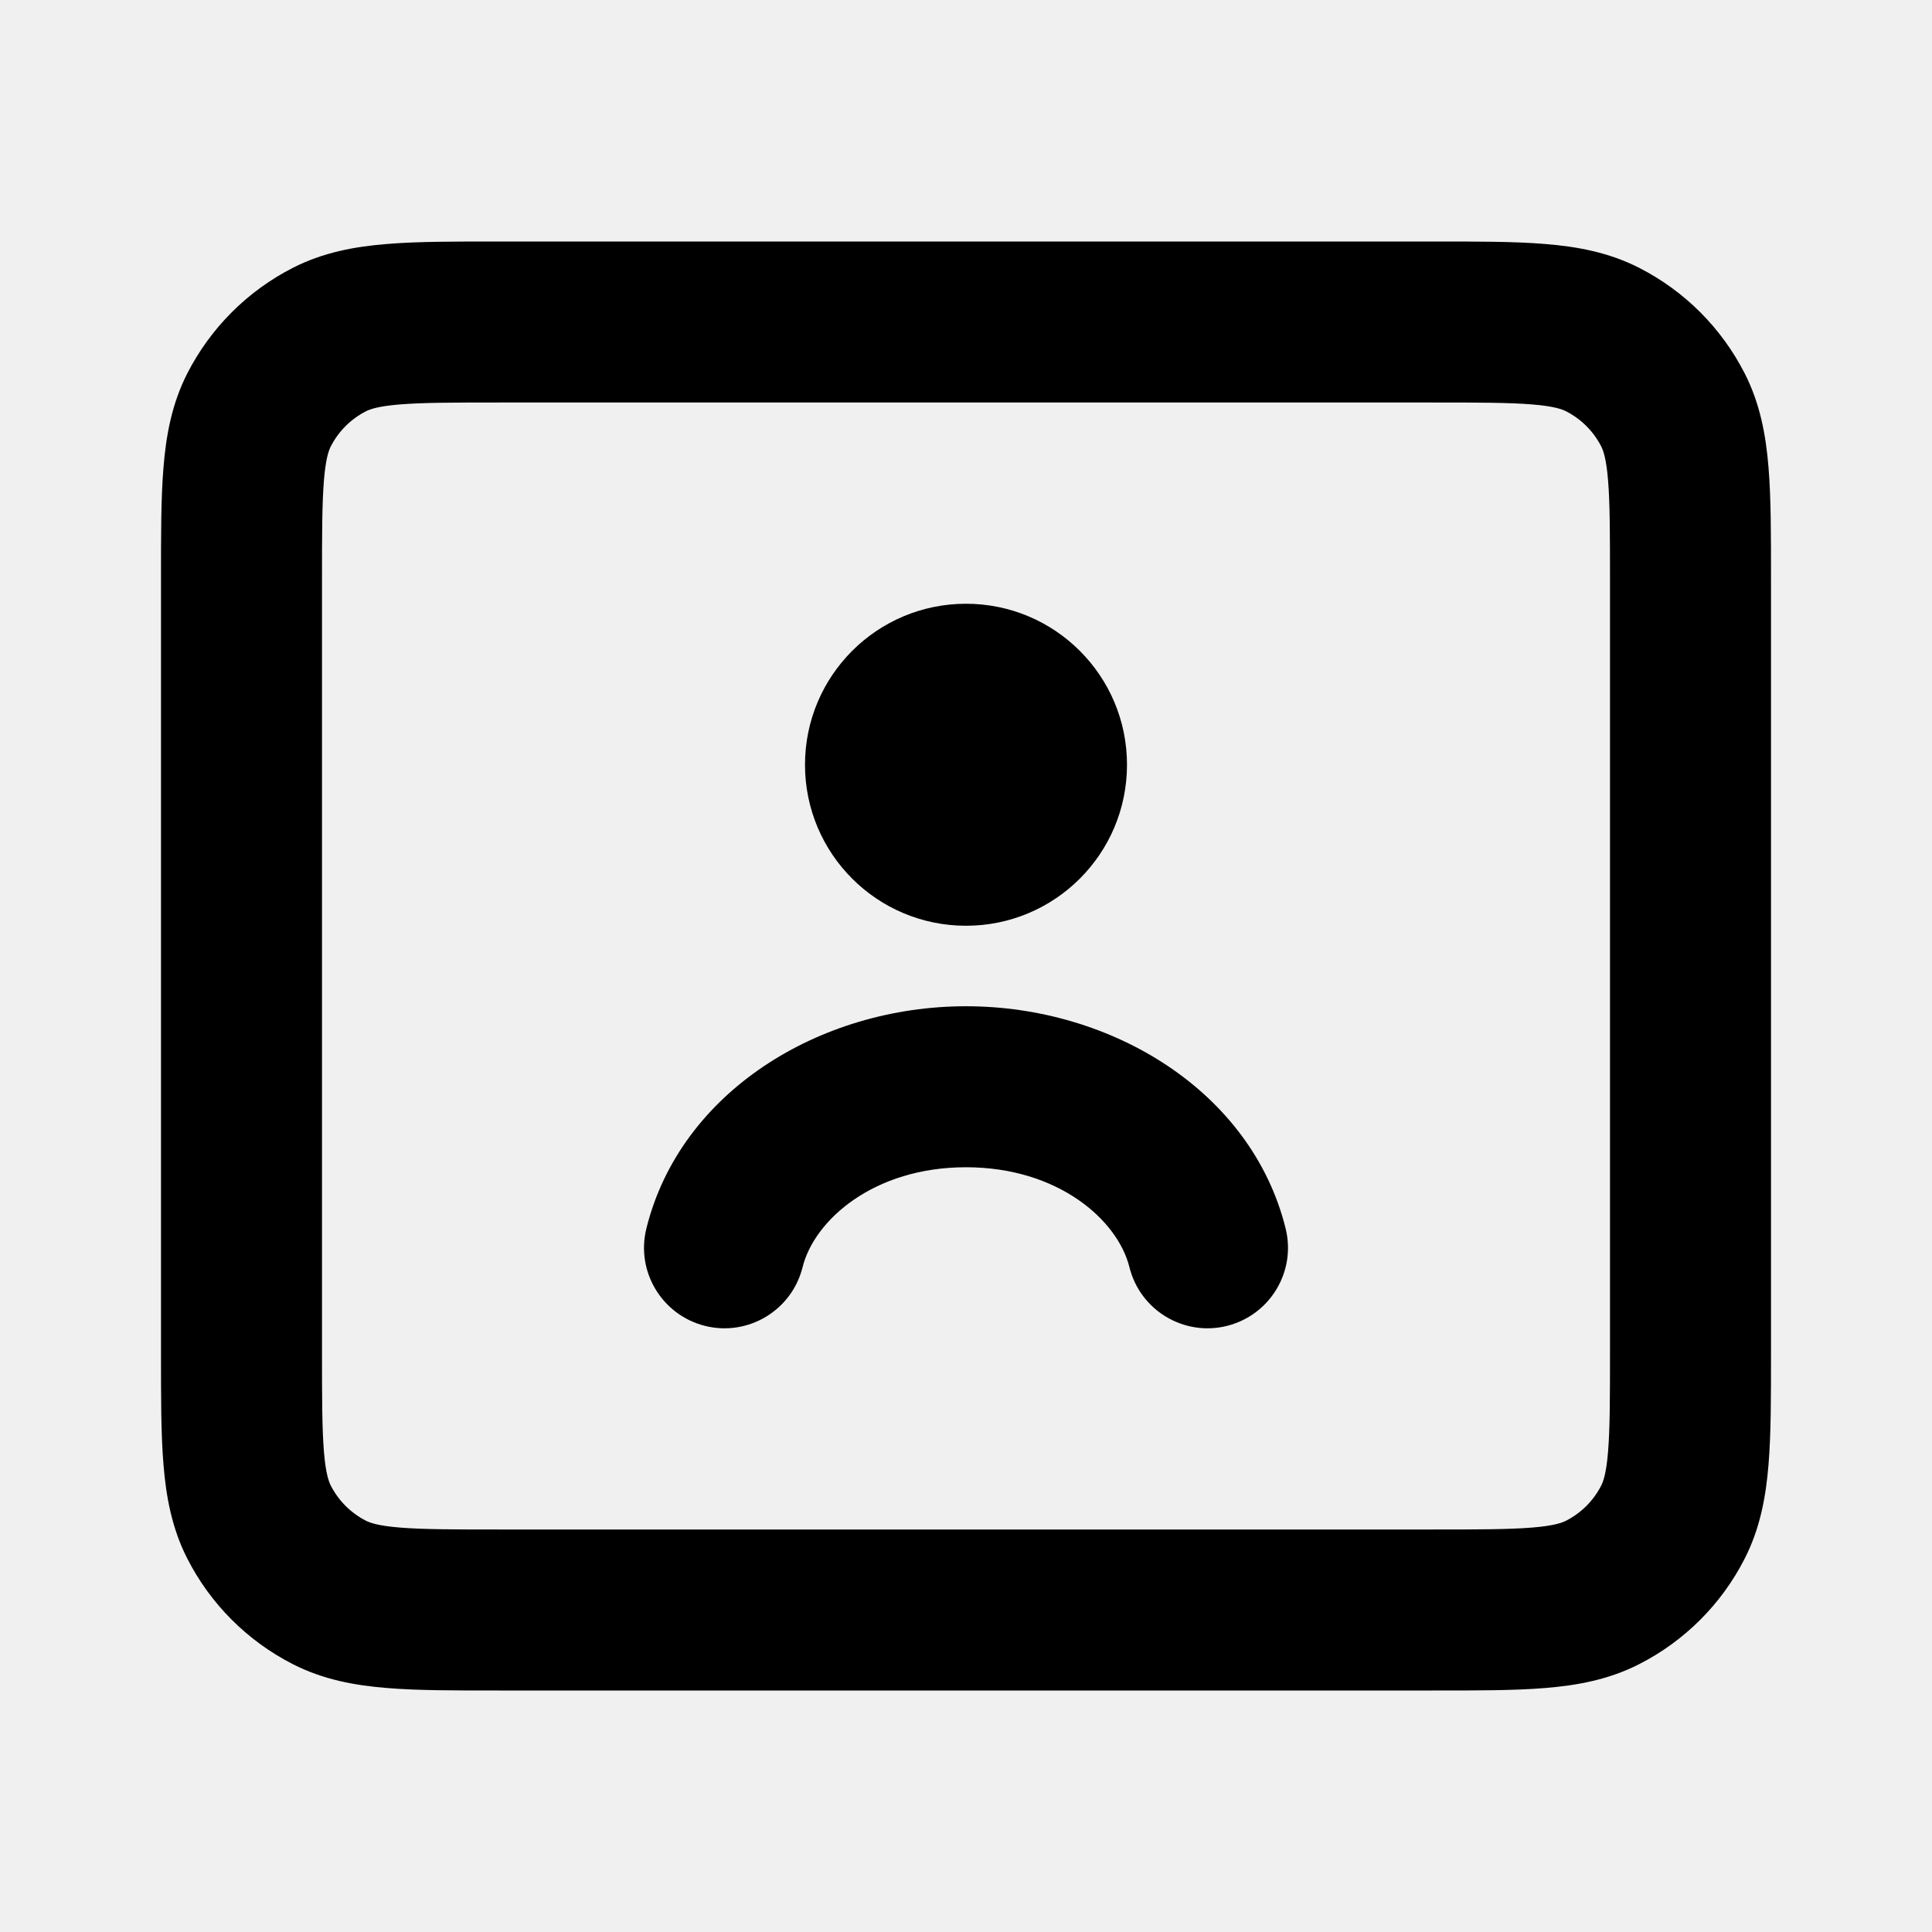
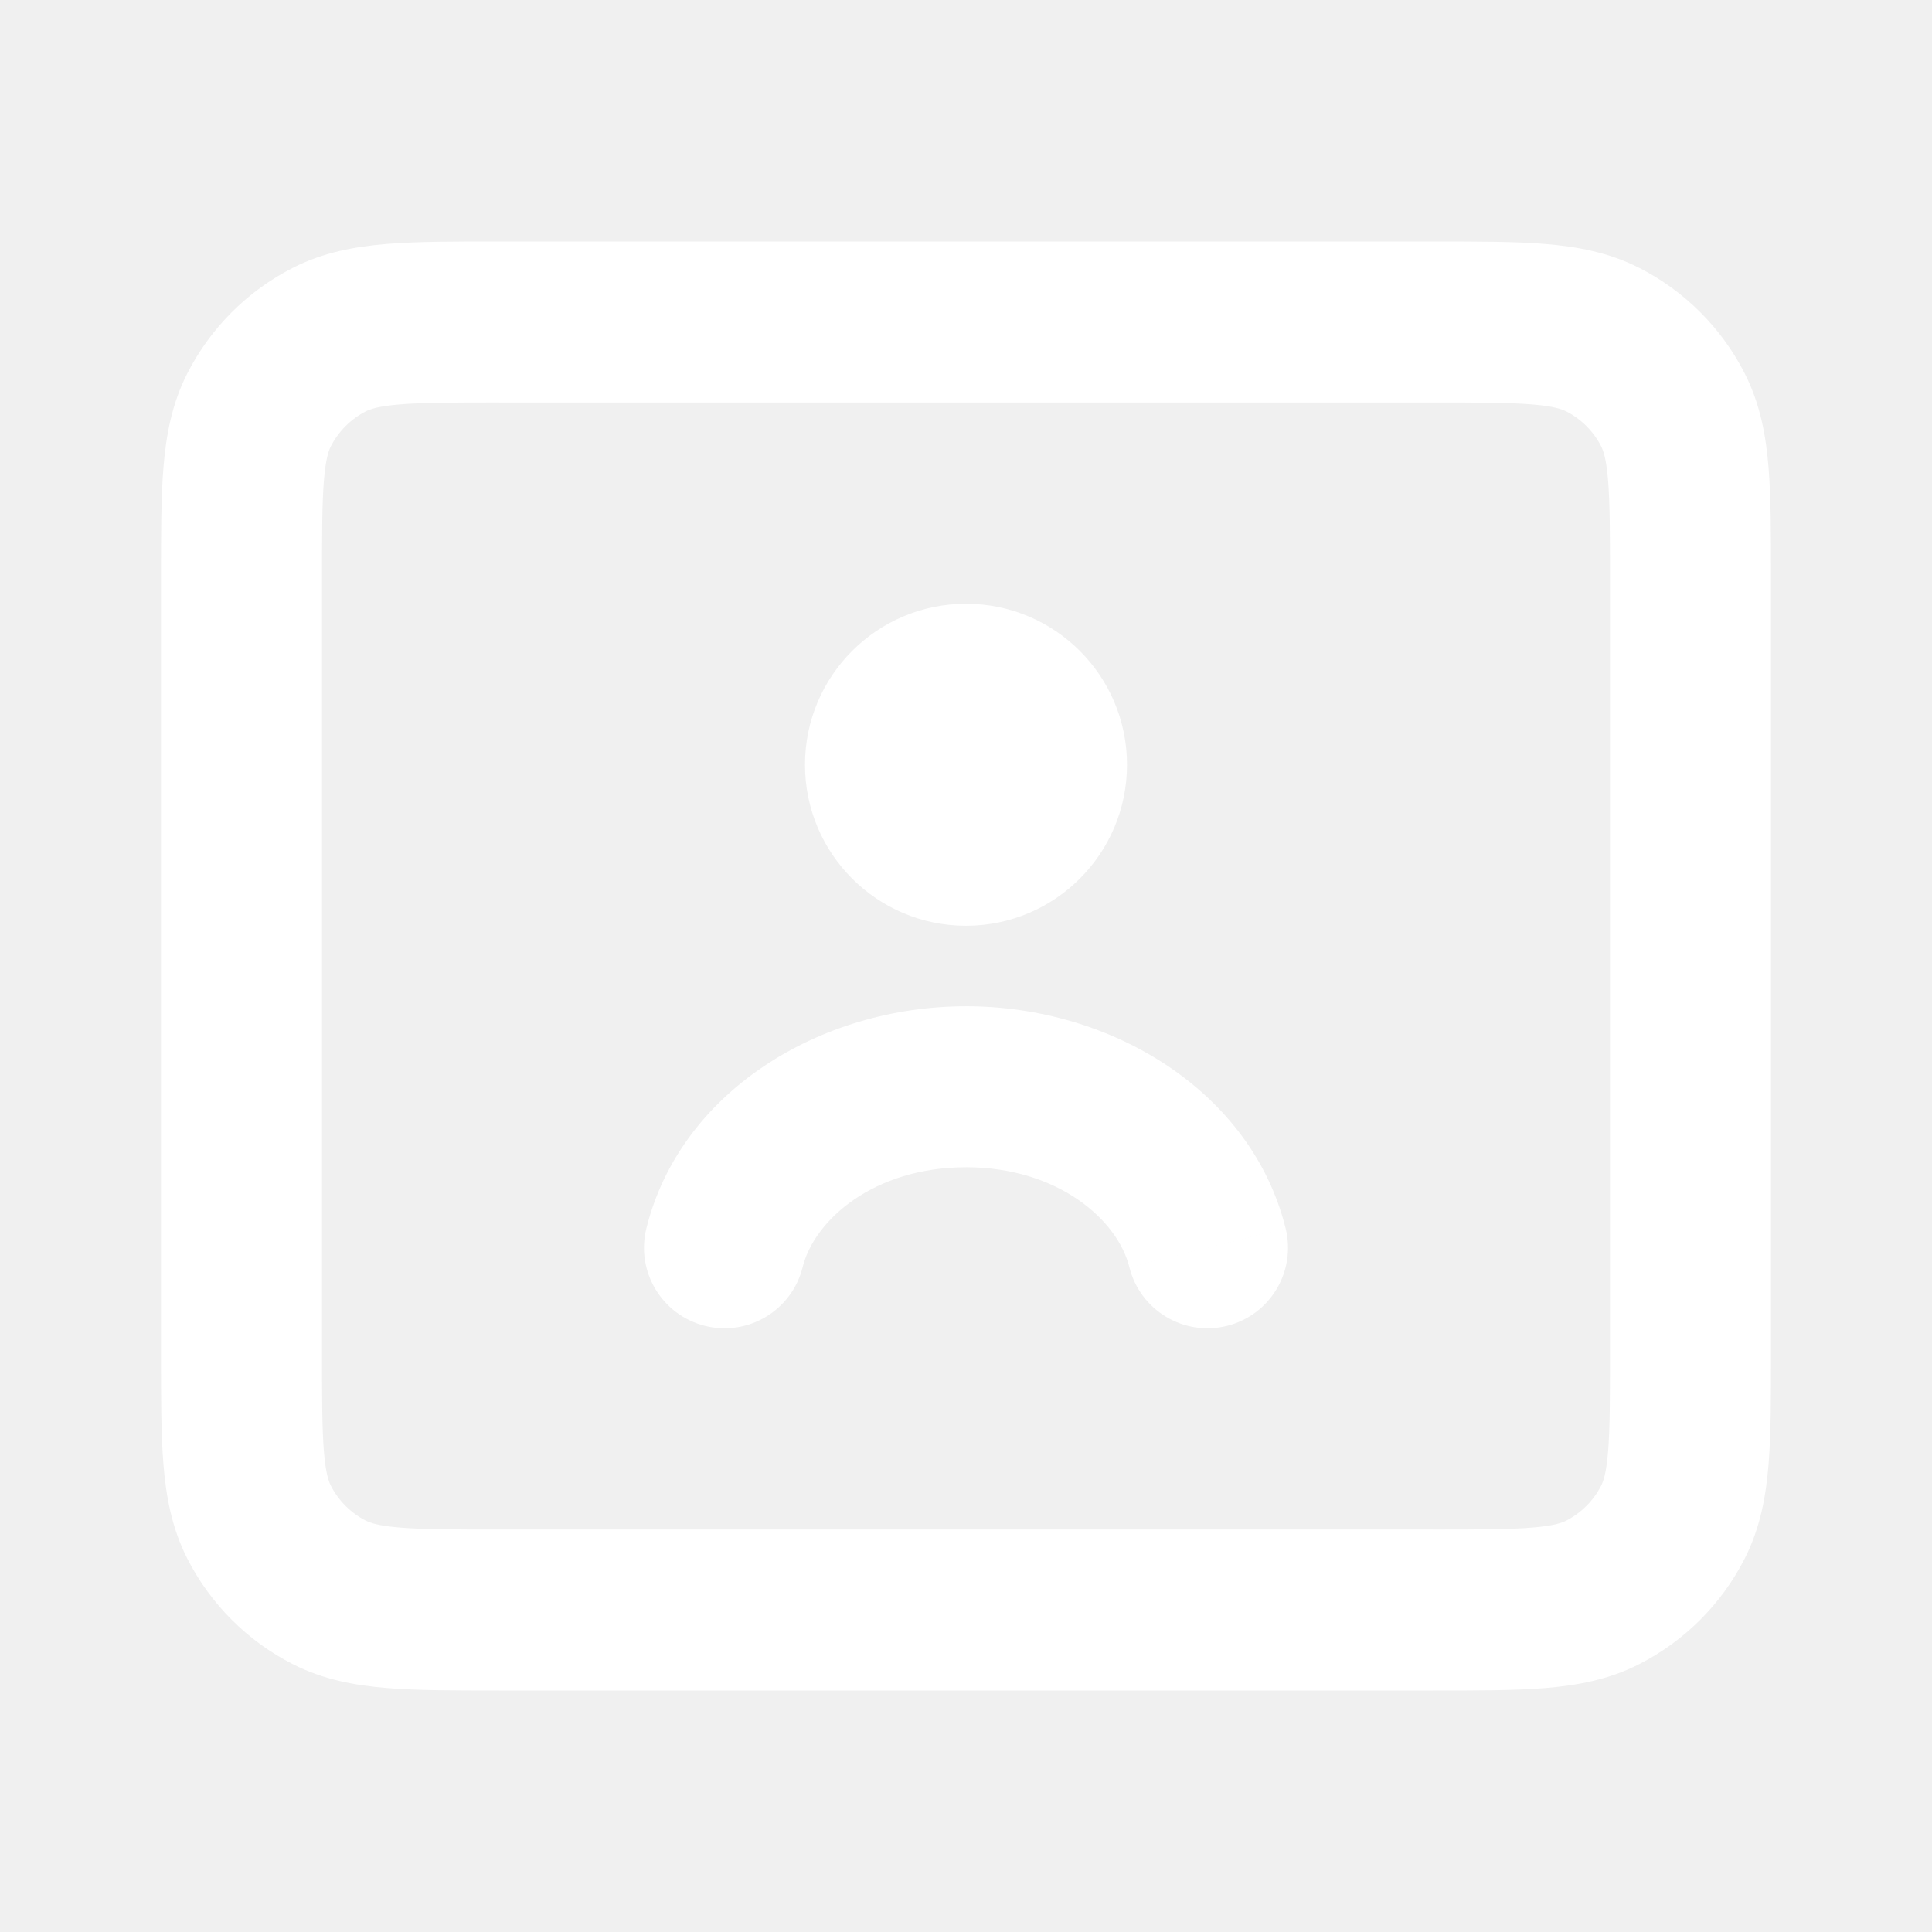
- <svg xmlns="http://www.w3.org/2000/svg" width="800px" height="800px" viewBox="0 0 24 24" fill="none">
-   <path d="M14.03 15.741C14.163 16.277 14.705 16.604 15.241 16.471C15.777 16.337 16.104 15.795 15.97 15.259L14.03 15.741ZM8.03 15.259C7.896 15.795 8.223 16.337 8.759 16.471C9.295 16.604 9.837 16.277 9.97 15.741L8.03 15.259ZM12 8.5C11.448 8.5 11 8.948 11 9.5C11 10.052 11.448 10.5 12 10.5V8.5ZM12.01 10.5C12.562 10.5 13.01 10.052 13.01 9.5C13.01 8.948 12.562 8.5 12.01 8.5V10.5ZM4.092 19.782L4.546 18.891L4.092 19.782ZM3.218 18.908L4.109 18.454L3.218 18.908ZM20.782 18.908L19.891 18.454L20.782 18.908ZM19.908 19.782L19.454 18.891L19.908 19.782ZM19.908 4.218L19.454 5.109L19.908 4.218ZM20.782 5.092L19.891 5.546L20.782 5.092ZM4.092 4.218L4.546 5.109L4.092 4.218ZM3.218 5.092L4.109 5.546L3.218 5.092ZM12 9.5V11.5C13.105 11.5 14 10.605 14 9.5H12ZM12 9.5H10C10 10.605 10.895 11.5 12 11.5V9.5ZM12 9.5V7.5C10.895 7.5 10 8.395 10 9.5H12ZM12 9.5H14C14 8.395 13.105 7.5 12 7.5V9.5ZM12 14.5C13.145 14.5 13.884 15.155 14.03 15.741L15.97 15.259C15.549 13.562 13.817 12.5 12 12.5V14.5ZM9.97 15.741C10.116 15.155 10.855 14.5 12 14.5V12.5C10.183 12.5 8.451 13.562 8.03 15.259L9.97 15.741ZM12 10.5H12.01V8.5H12V10.5ZM6.2 5H17.8V3H6.2V5ZM20 7.2V16.8H22V7.2H20ZM17.8 19H6.2V21H17.8V19ZM4 16.8V7.2H2V16.8H4ZM6.2 19C5.623 19 5.251 18.999 4.968 18.976C4.696 18.954 4.595 18.916 4.546 18.891L3.638 20.673C4.016 20.866 4.41 20.937 4.805 20.969C5.189 21.001 5.656 21 6.2 21V19ZM2 16.8C2 17.344 1.999 17.811 2.031 18.195C2.063 18.59 2.134 18.984 2.327 19.362L4.109 18.454C4.084 18.404 4.046 18.304 4.024 18.032C4.001 17.749 4 17.377 4 16.8H2ZM4.546 18.891C4.358 18.795 4.205 18.642 4.109 18.454L2.327 19.362C2.615 19.927 3.074 20.385 3.638 20.673L4.546 18.891ZM20 16.8C20 17.377 19.999 17.749 19.976 18.032C19.954 18.304 19.916 18.404 19.891 18.454L21.673 19.362C21.866 18.984 21.937 18.59 21.969 18.195C22.001 17.811 22 17.344 22 16.8H20ZM17.8 21C18.344 21 18.811 21.001 19.195 20.969C19.59 20.937 19.984 20.866 20.362 20.673L19.454 18.891C19.404 18.916 19.304 18.954 19.032 18.976C18.749 18.999 18.377 19 17.8 19V21ZM19.891 18.454C19.795 18.642 19.642 18.795 19.454 18.891L20.362 20.673C20.927 20.385 21.385 19.927 21.673 19.362L19.891 18.454ZM17.8 5C18.377 5 18.749 5.001 19.032 5.024C19.304 5.046 19.404 5.084 19.454 5.109L20.362 3.327C19.984 3.134 19.59 3.063 19.195 3.031C18.811 2.999 18.344 3 17.8 3V5ZM22 7.2C22 6.656 22.001 6.189 21.969 5.805C21.937 5.41 21.866 5.016 21.673 4.638L19.891 5.546C19.916 5.595 19.954 5.696 19.976 5.968C19.999 6.251 20 6.623 20 7.2H22ZM19.454 5.109C19.642 5.205 19.795 5.358 19.891 5.546L21.673 4.638C21.385 4.074 20.927 3.615 20.362 3.327L19.454 5.109ZM6.2 3C5.656 3 5.189 2.999 4.805 3.031C4.41 3.063 4.016 3.134 3.638 3.327L4.546 5.109C4.595 5.084 4.696 5.046 4.968 5.024C5.251 5.001 5.623 5 6.2 5V3ZM4 7.2C4 6.623 4.001 6.251 4.024 5.968C4.046 5.696 4.084 5.595 4.109 5.546L2.327 4.638C2.134 5.016 2.063 5.41 2.031 5.805C1.999 6.189 2 6.656 2 7.2H4ZM3.638 3.327C3.074 3.615 2.615 4.074 2.327 4.638L4.109 5.546C4.205 5.358 4.358 5.205 4.546 5.109L3.638 3.327Z" fill="#000000" />
+ <svg xmlns="http://www.w3.org/2000/svg" id="Layer_1" version="1.1" viewBox="0 0 800 800">
+   <defs>
+     <style>
+       .st0 {
+         fill: #fff;
+       }
+     </style>
+   </defs>
+   <path class="st0" d="M467.65,524.71c4.44,17.87,22.52,28.75,40.39,24.31,17.87-4.44,28.75-22.52,24.31-40.39l-64.7,16.08ZM267.65,508.63c-4.44,17.87,6.44,35.95,24.31,40.39,17.87,4.44,35.95-6.44,40.39-24.31l-64.7-16.08ZM400,283.33c-18.41,0-33.33,14.92-33.33,33.33s14.92,33.33,33.33,33.33v-66.67ZM400.33,350c18.41,0,33.33-14.92,33.33-33.33s-14.92-33.33-33.33-33.33v66.67ZM136.4,659.4l15.13-29.7-15.13,29.7ZM107.27,630.27l29.7-15.13-29.7,15.13ZM692.73,630.27l-29.7-15.13,29.7,15.13ZM663.6,659.4l-15.13-29.7,15.13,29.7ZM663.6,140.6l-15.13,29.7,15.13-29.7ZM692.73,169.73l-29.7,15.13,29.7-15.13ZM136.4,140.6l15.13,29.7-15.13-29.7ZM107.27,169.73l29.7,15.13-29.7-15.13ZM400,316.67v66.67c36.82,0,66.67-29.85,66.67-66.67h-66.67ZM400,316.67h-66.67c0,36.82,29.85,66.67,66.67,66.67v-66.67ZM400,316.67v-66.67c-36.82,0-66.67,29.85-66.67,66.67h66.67ZM400,316.67h66.67c0-36.82-29.85-66.67-66.67-66.67v66.67ZM400,483.33c38.17,0,62.8,21.85,67.65,41.37l64.7-16.08c-14.06-56.55-71.78-91.96-132.35-91.96v66.67ZM332.35,524.71c4.85-19.53,29.48-41.37,67.65-41.37v-66.67c-60.57,0-118.29,35.41-132.35,91.96l64.7,16.08ZM400,350h.33v-66.67h-.33v66.67ZM206.67,166.67h386.67v-66.67H206.67v66.67ZM666.67,240v320h66.67V240h-66.67ZM593.33,633.33H206.67v66.67h386.67v-66.67ZM133.33,560V240h-66.67v320h66.67ZM206.67,633.33c-19.22,0-31.63-.03-41.07-.8-9.06-.74-12.41-2-14.06-2.84l-30.27,59.4c12.61,6.43,25.72,8.8,38.9,9.88,12.79,1.05,28.38,1.02,46.5,1.02v-66.67ZM66.67,560c0,18.12-.03,33.71,1.02,46.5,1.08,13.18,3.45,26.29,9.88,38.9l59.4-30.27c-.84-1.65-2.1-5.01-2.84-14.06-.77-9.45-.8-21.85-.8-41.07h-66.67ZM151.53,629.7c-6.27-3.2-11.37-8.29-14.57-14.57l-59.4,30.27c9.59,18.82,24.89,34.11,43.7,43.7l30.27-59.4ZM666.67,560c0,19.22-.03,31.63-.8,41.07-.74,9.05-2,12.41-2.84,14.06l59.4,30.27c6.43-12.61,8.8-25.72,9.88-38.9,1.05-12.79,1.02-28.38,1.02-46.5h-66.67ZM593.33,700c18.12,0,33.71.03,46.5-1.02,13.18-1.08,26.29-3.45,38.9-9.88l-30.27-59.4c-1.65.84-5.01,2.1-14.06,2.84-9.45.77-21.85.8-41.07.8v66.67ZM663.03,615.13c-3.2,6.27-8.29,11.37-14.57,14.57l30.27,59.4c18.82-9.59,34.11-24.88,43.7-43.7l-59.4-30.27ZM593.33,166.67c19.22,0,31.63.03,41.07.8,9.05.74,12.41,2,14.06,2.84l30.27-59.4c-12.61-6.43-25.72-8.8-38.9-9.88-12.79-1.05-28.38-1.02-46.5-1.02v66.67ZM733.33,240c0-18.12.03-33.71-1.02-46.5-1.08-13.18-3.45-26.29-9.88-38.9l-59.4,30.27c.84,1.65,2.1,5.01,2.84,14.06.77,9.44.8,21.85.8,41.07h66.67ZM648.47,170.3c6.27,3.2,11.37,8.3,14.57,14.57l59.4-30.27c-9.59-18.82-24.88-34.11-43.7-43.7l-30.27,59.4ZM206.67,100c-18.12,0-33.71-.03-46.5,1.02-13.18,1.08-26.29,3.45-38.9,9.88l30.27,59.4c1.65-.84,5.01-2.1,14.06-2.84,9.44-.77,21.85-.8,41.07-.8v-66.67ZM133.33,240c0-19.22.03-31.63.8-41.07.74-9.06,2-12.41,2.84-14.06l-59.4-30.27c-6.43,12.61-8.8,25.72-9.88,38.9-1.05,12.79-1.02,28.38-1.02,46.5h66.67ZM121.27,110.9c-18.82,9.59-34.11,24.89-43.7,43.7l59.4,30.27c3.2-6.27,8.3-11.37,14.57-14.57l-30.27-59.4Z" />
</svg>
